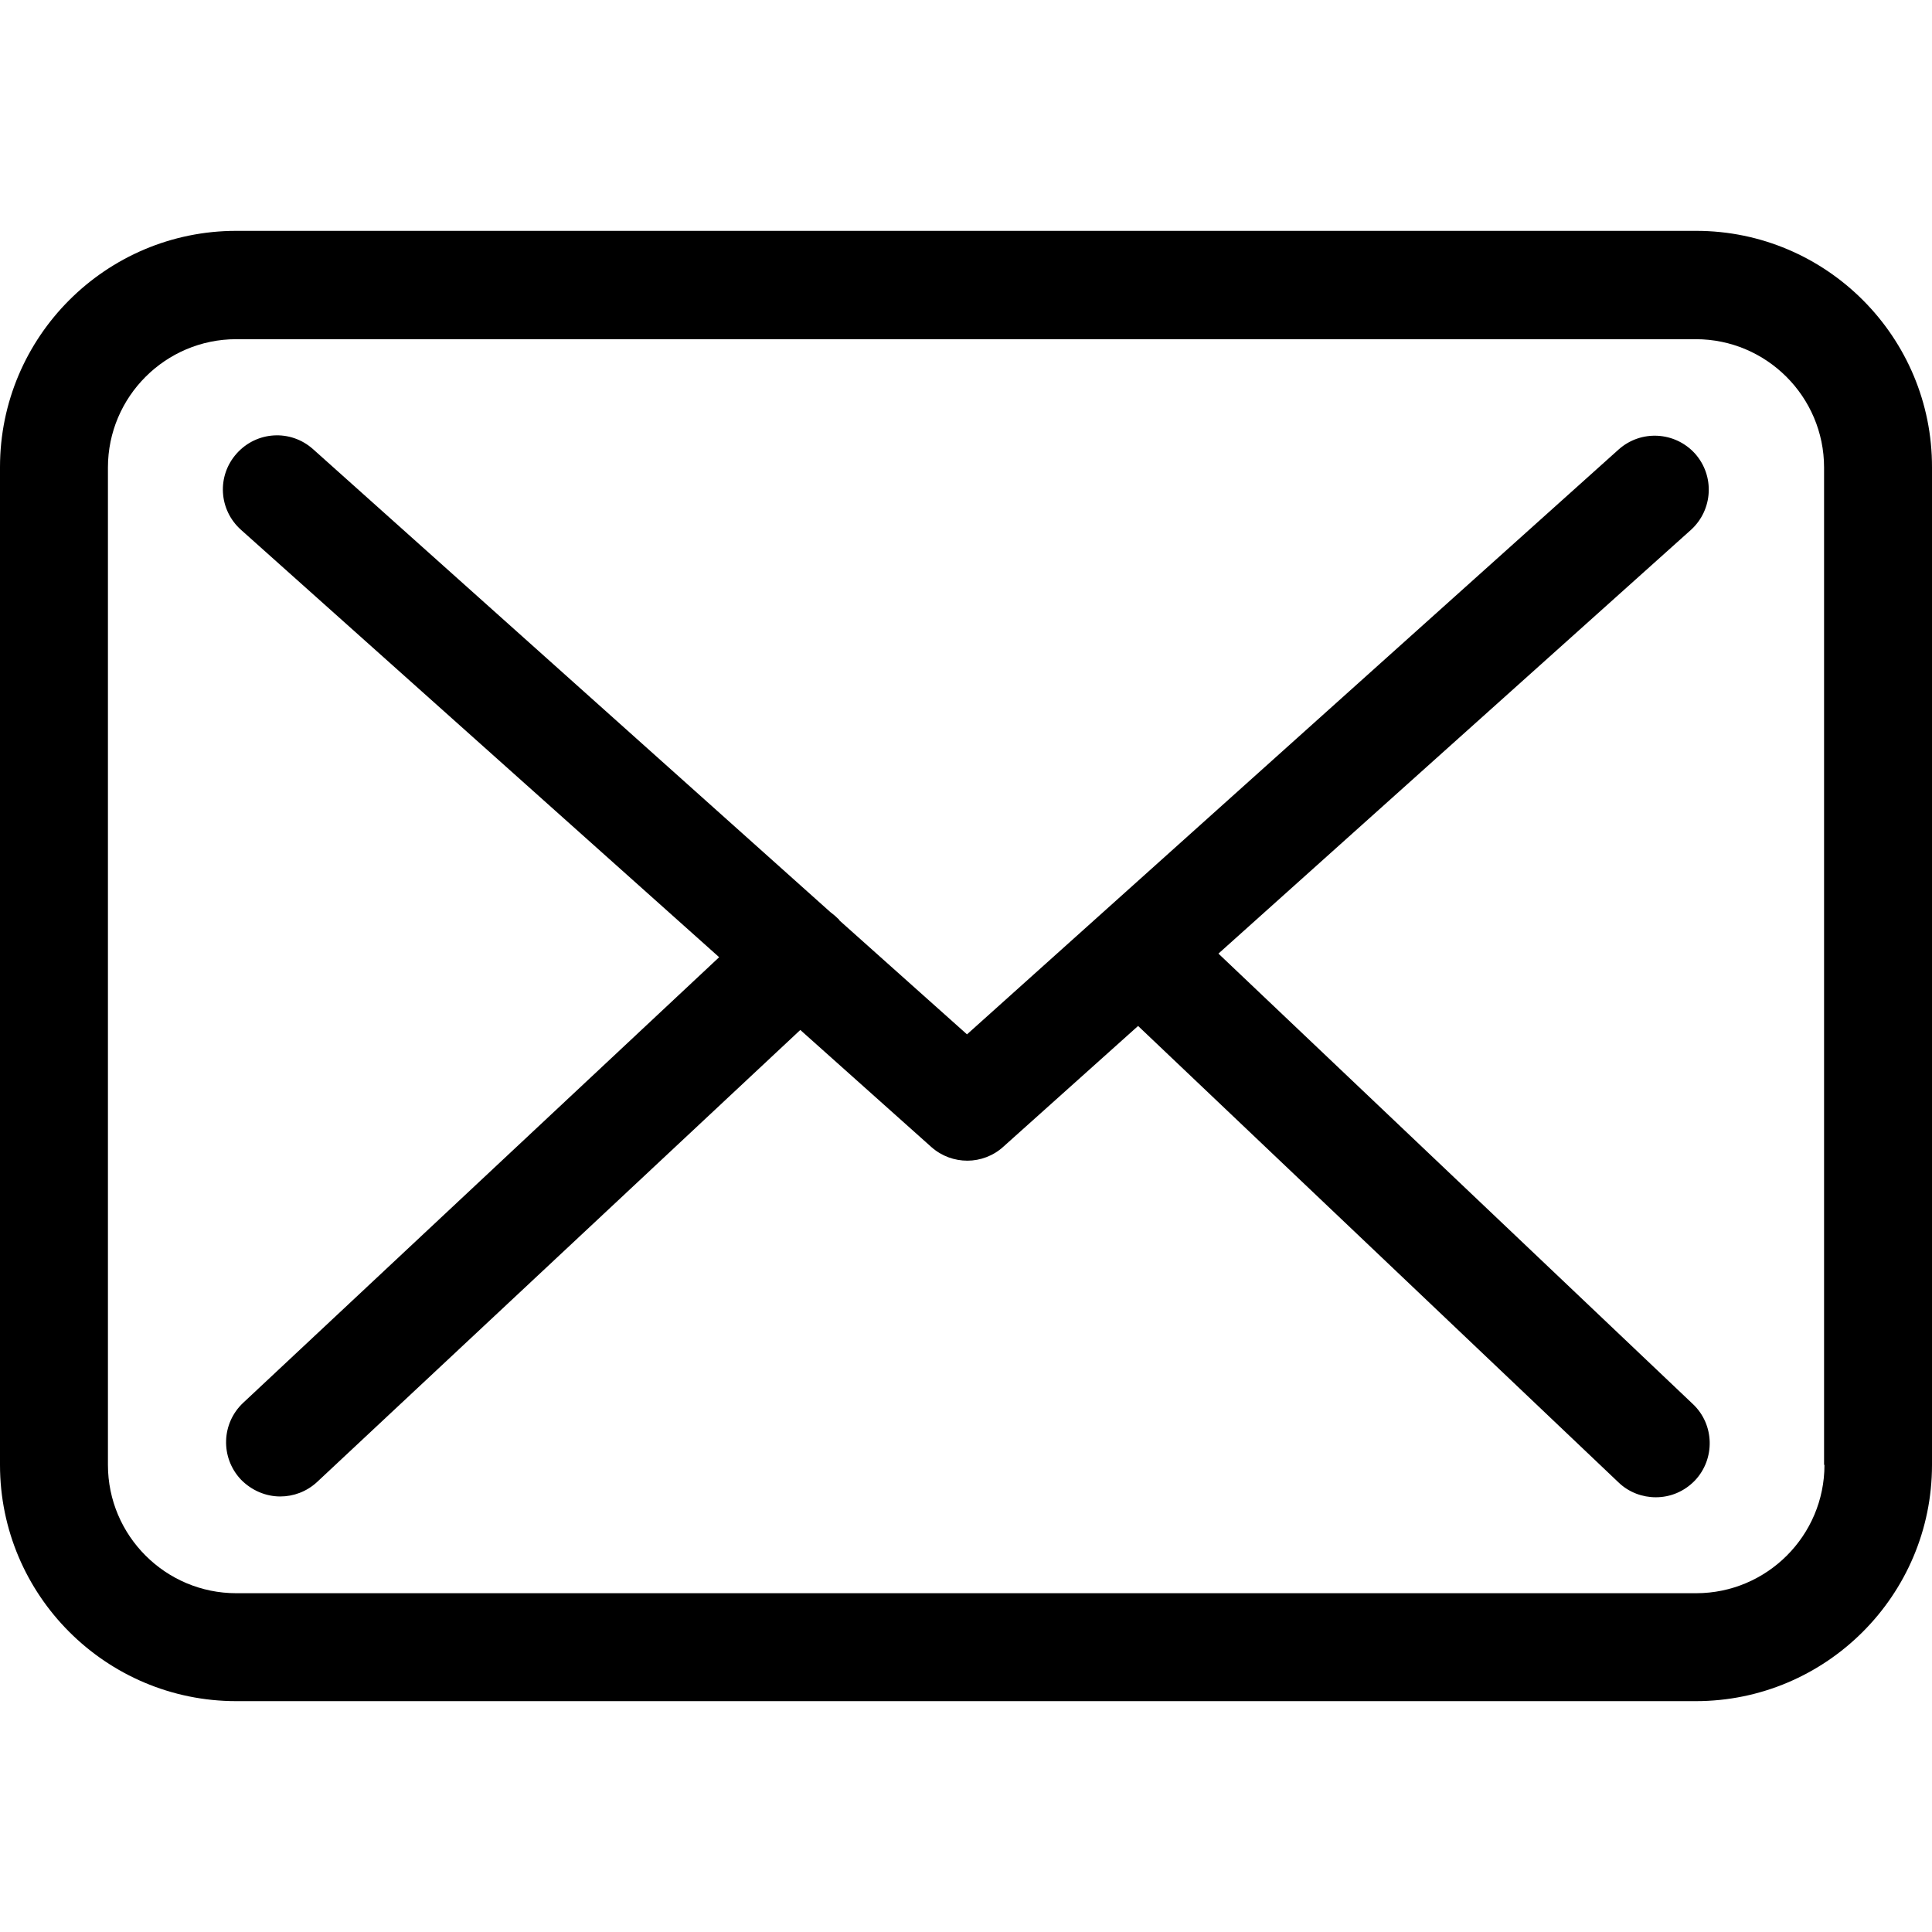
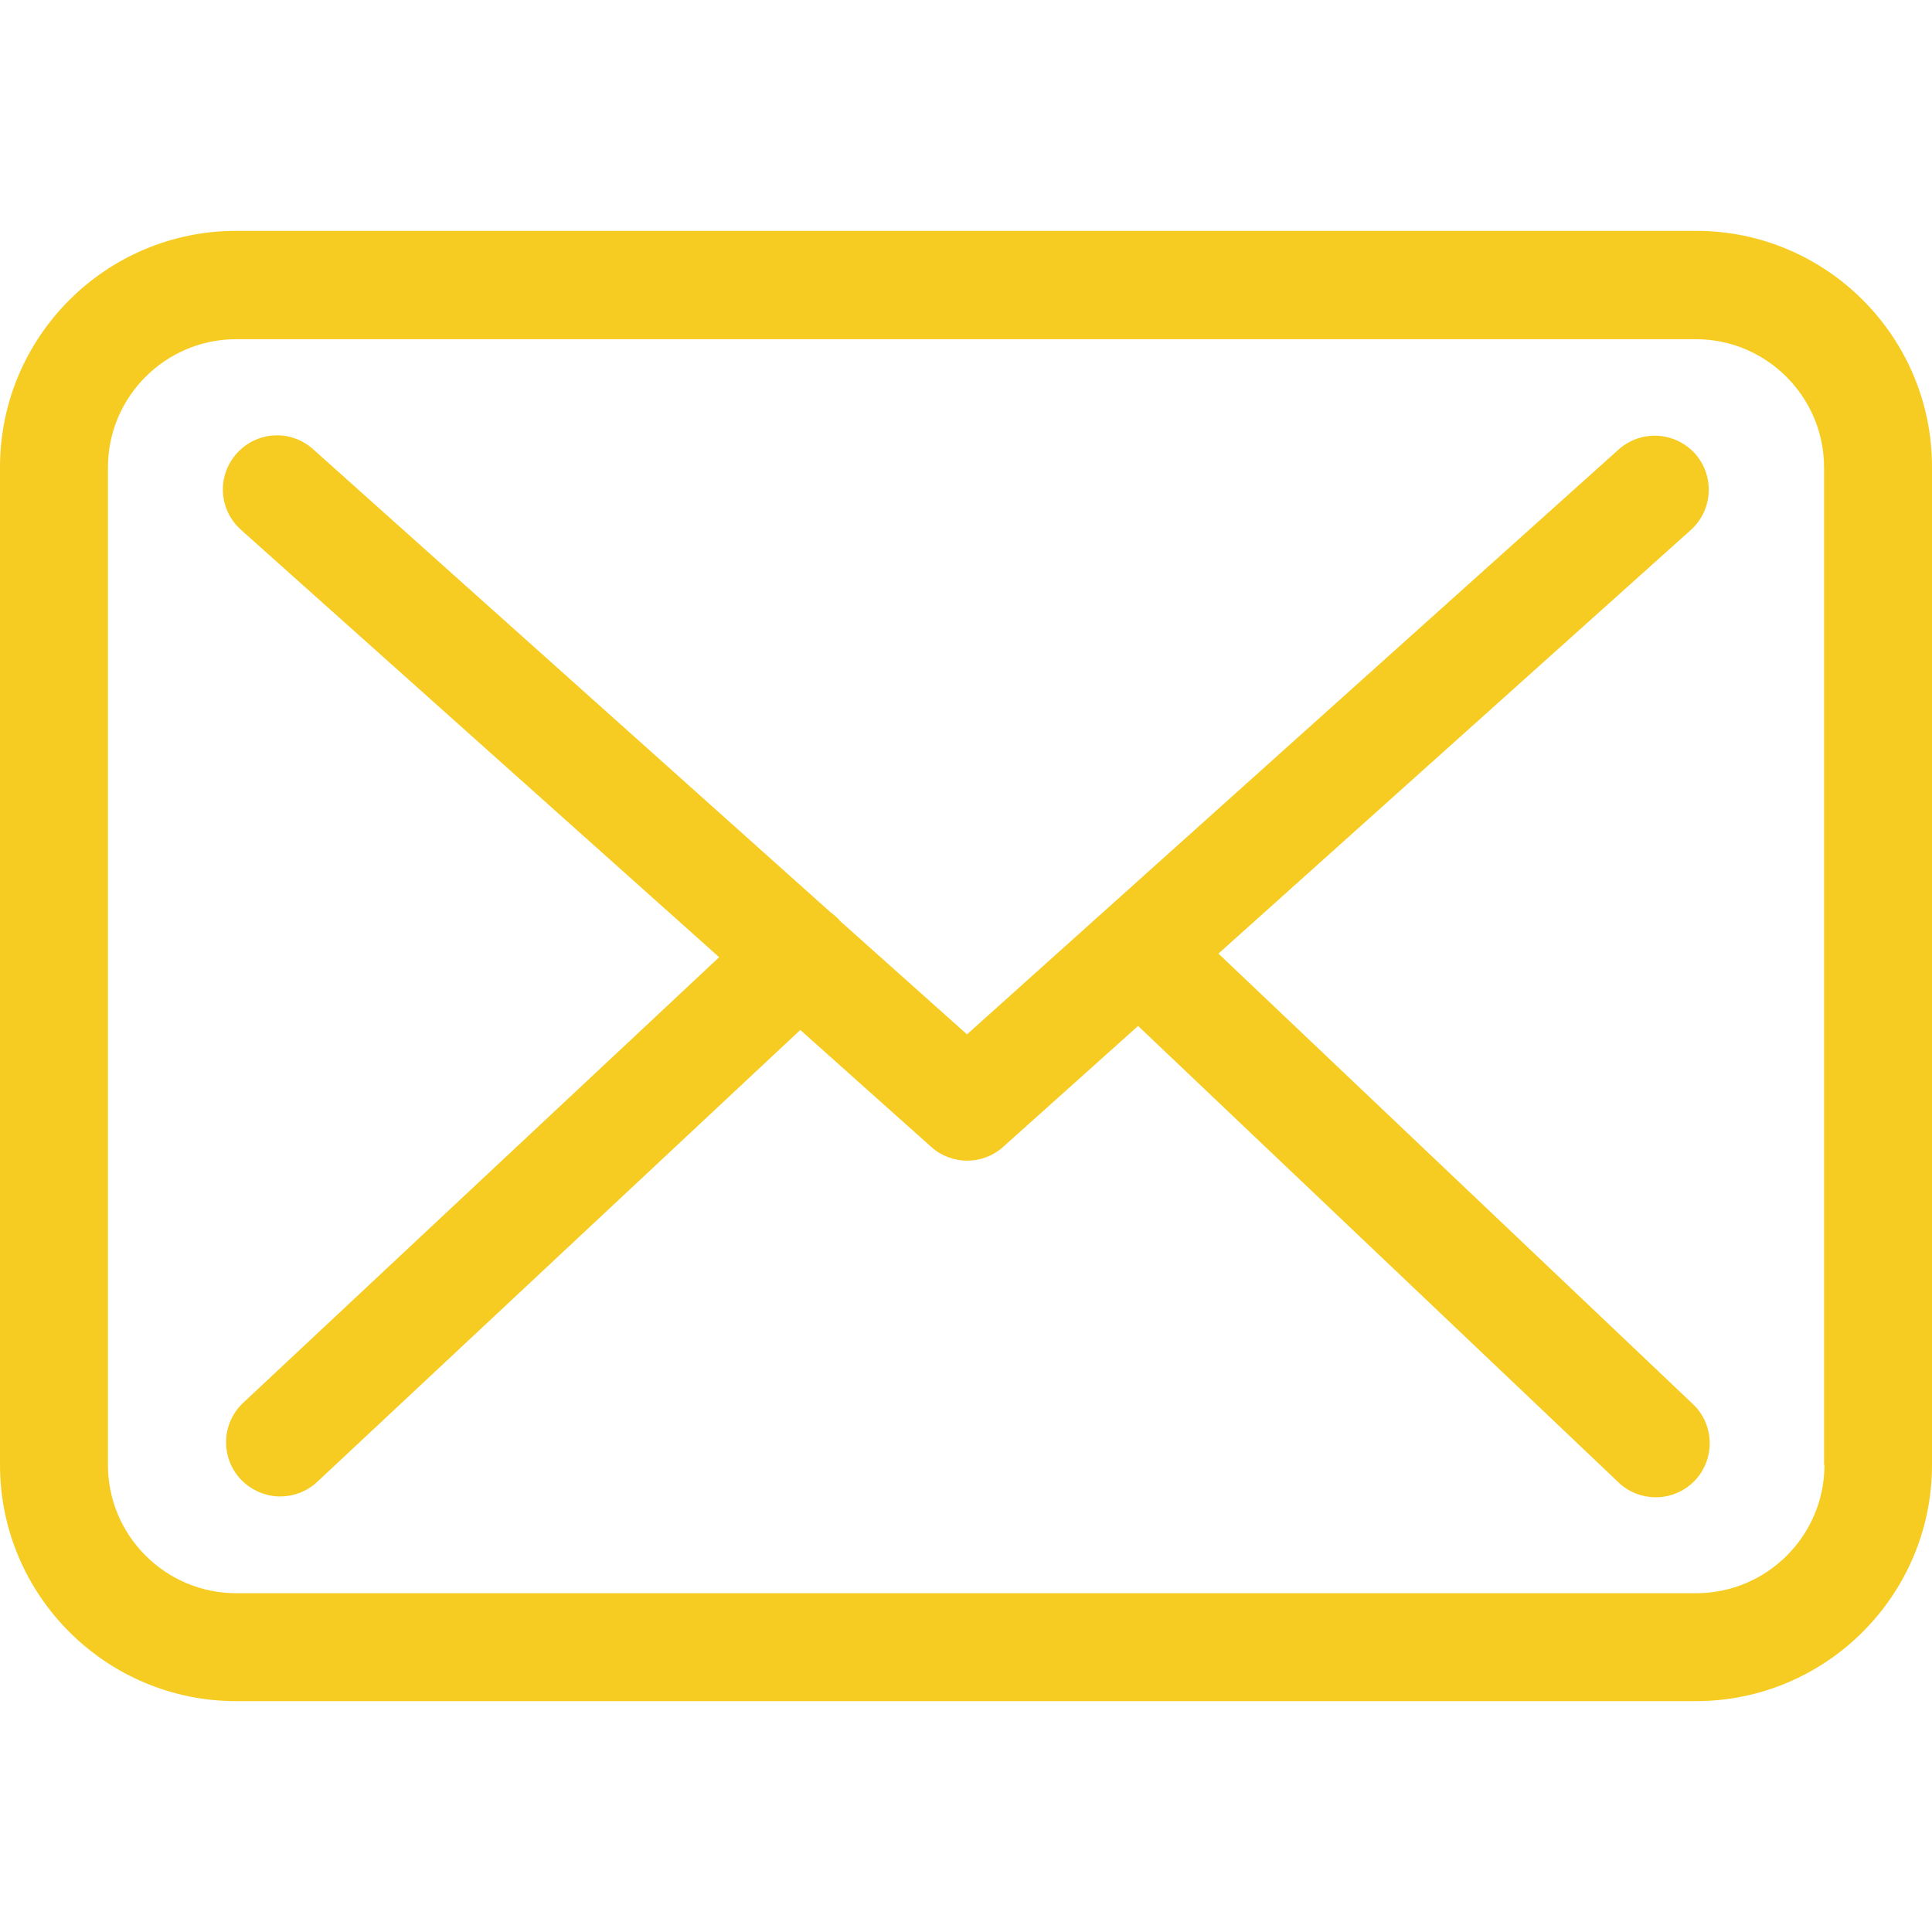
<svg xmlns="http://www.w3.org/2000/svg" viewBox="0 0 483.3 483.3">
-   <path d="M424.3 57.75H59.1c-32.6 0-59.1 26.5-59.1 59.1v249.6c0 32.6 26.5 59.1 59.1 59.1h365.1c32.6 0 59.1-26.5 59.1-59.1v-249.5c.1-32.6-26.4-59.2-59-59.2zm32.1 308.7c0 17.7-14.4 32.1-32.1 32.1H59.1c-17.7 0-32.1-14.4-32.1-32.1v-249.5c0-17.7 14.4-32.1 32.1-32.1h365.1c17.7 0 32.1 14.4 32.1 32.1v249.5h.1z" />
-   <path d="M304.8 238.55l118.2-106c5.5-5 6-13.5 1-19.1-5-5.5-13.5-6-19.1-1l-163 146.3-31.8-28.4c-.1-.1-.2-.2-.2-.3-.7-.7-1.4-1.3-2.2-1.9L78.3 112.35c-5.6-5-14.1-4.5-19.1 1.1-5 5.6-4.5 14.1 1.1 19.1l119.6 106.9-119.1 111.5c-5.4 5.1-5.7 13.6-.6 19.1 2.7 2.8 6.3 4.3 9.9 4.3 3.3 0 6.6-1.2 9.2-3.6l120.9-113.1 32.8 29.3c2.6 2.3 5.8 3.4 9 3.4s6.5-1.2 9-3.5l33.7-30.2 120.2 114.2c2.6 2.5 6 3.7 9.3 3.7 3.6 0 7.1-1.4 9.8-4.2 5.1-5.4 4.9-14-.5-19.1l-118.7-112.7z" />
+   <path d="M424.3 57.75H59.1c-32.6 0-59.1 26.5-59.1 59.1v249.6c0 32.6 26.5 59.1 59.1 59.1h365.1c32.6 0 59.1-26.5 59.1-59.1v-249.5c.1-32.6-26.4-59.2-59-59.2zm32.1 308.7c0 17.7-14.4 32.1-32.1 32.1H59.1c-17.7 0-32.1-14.4-32.1-32.1v-249.5c0-17.7 14.4-32.1 32.1-32.1h365.1c17.7 0 32.1 14.4 32.1 32.1v249.5h.1z" fill="#F7CC22" />
+   <path d="M304.8 238.55l118.2-106c5.5-5 6-13.5 1-19.1-5-5.5-13.5-6-19.1-1l-163 146.3-31.8-28.4c-.1-.1-.2-.2-.2-.3-.7-.7-1.4-1.3-2.2-1.9L78.3 112.35c-5.6-5-14.1-4.5-19.1 1.1-5 5.6-4.5 14.1 1.1 19.1l119.6 106.9-119.1 111.5c-5.4 5.1-5.7 13.6-.6 19.1 2.7 2.8 6.3 4.3 9.9 4.3 3.3 0 6.6-1.2 9.2-3.6l120.9-113.1 32.8 29.3c2.6 2.3 5.8 3.4 9 3.4s6.5-1.2 9-3.5l33.7-30.2 120.2 114.2c2.6 2.5 6 3.7 9.3 3.7 3.6 0 7.1-1.4 9.8-4.2 5.1-5.4 4.9-14-.5-19.1l-118.7-112.7z" fill="#F7CC22" />
</svg>
